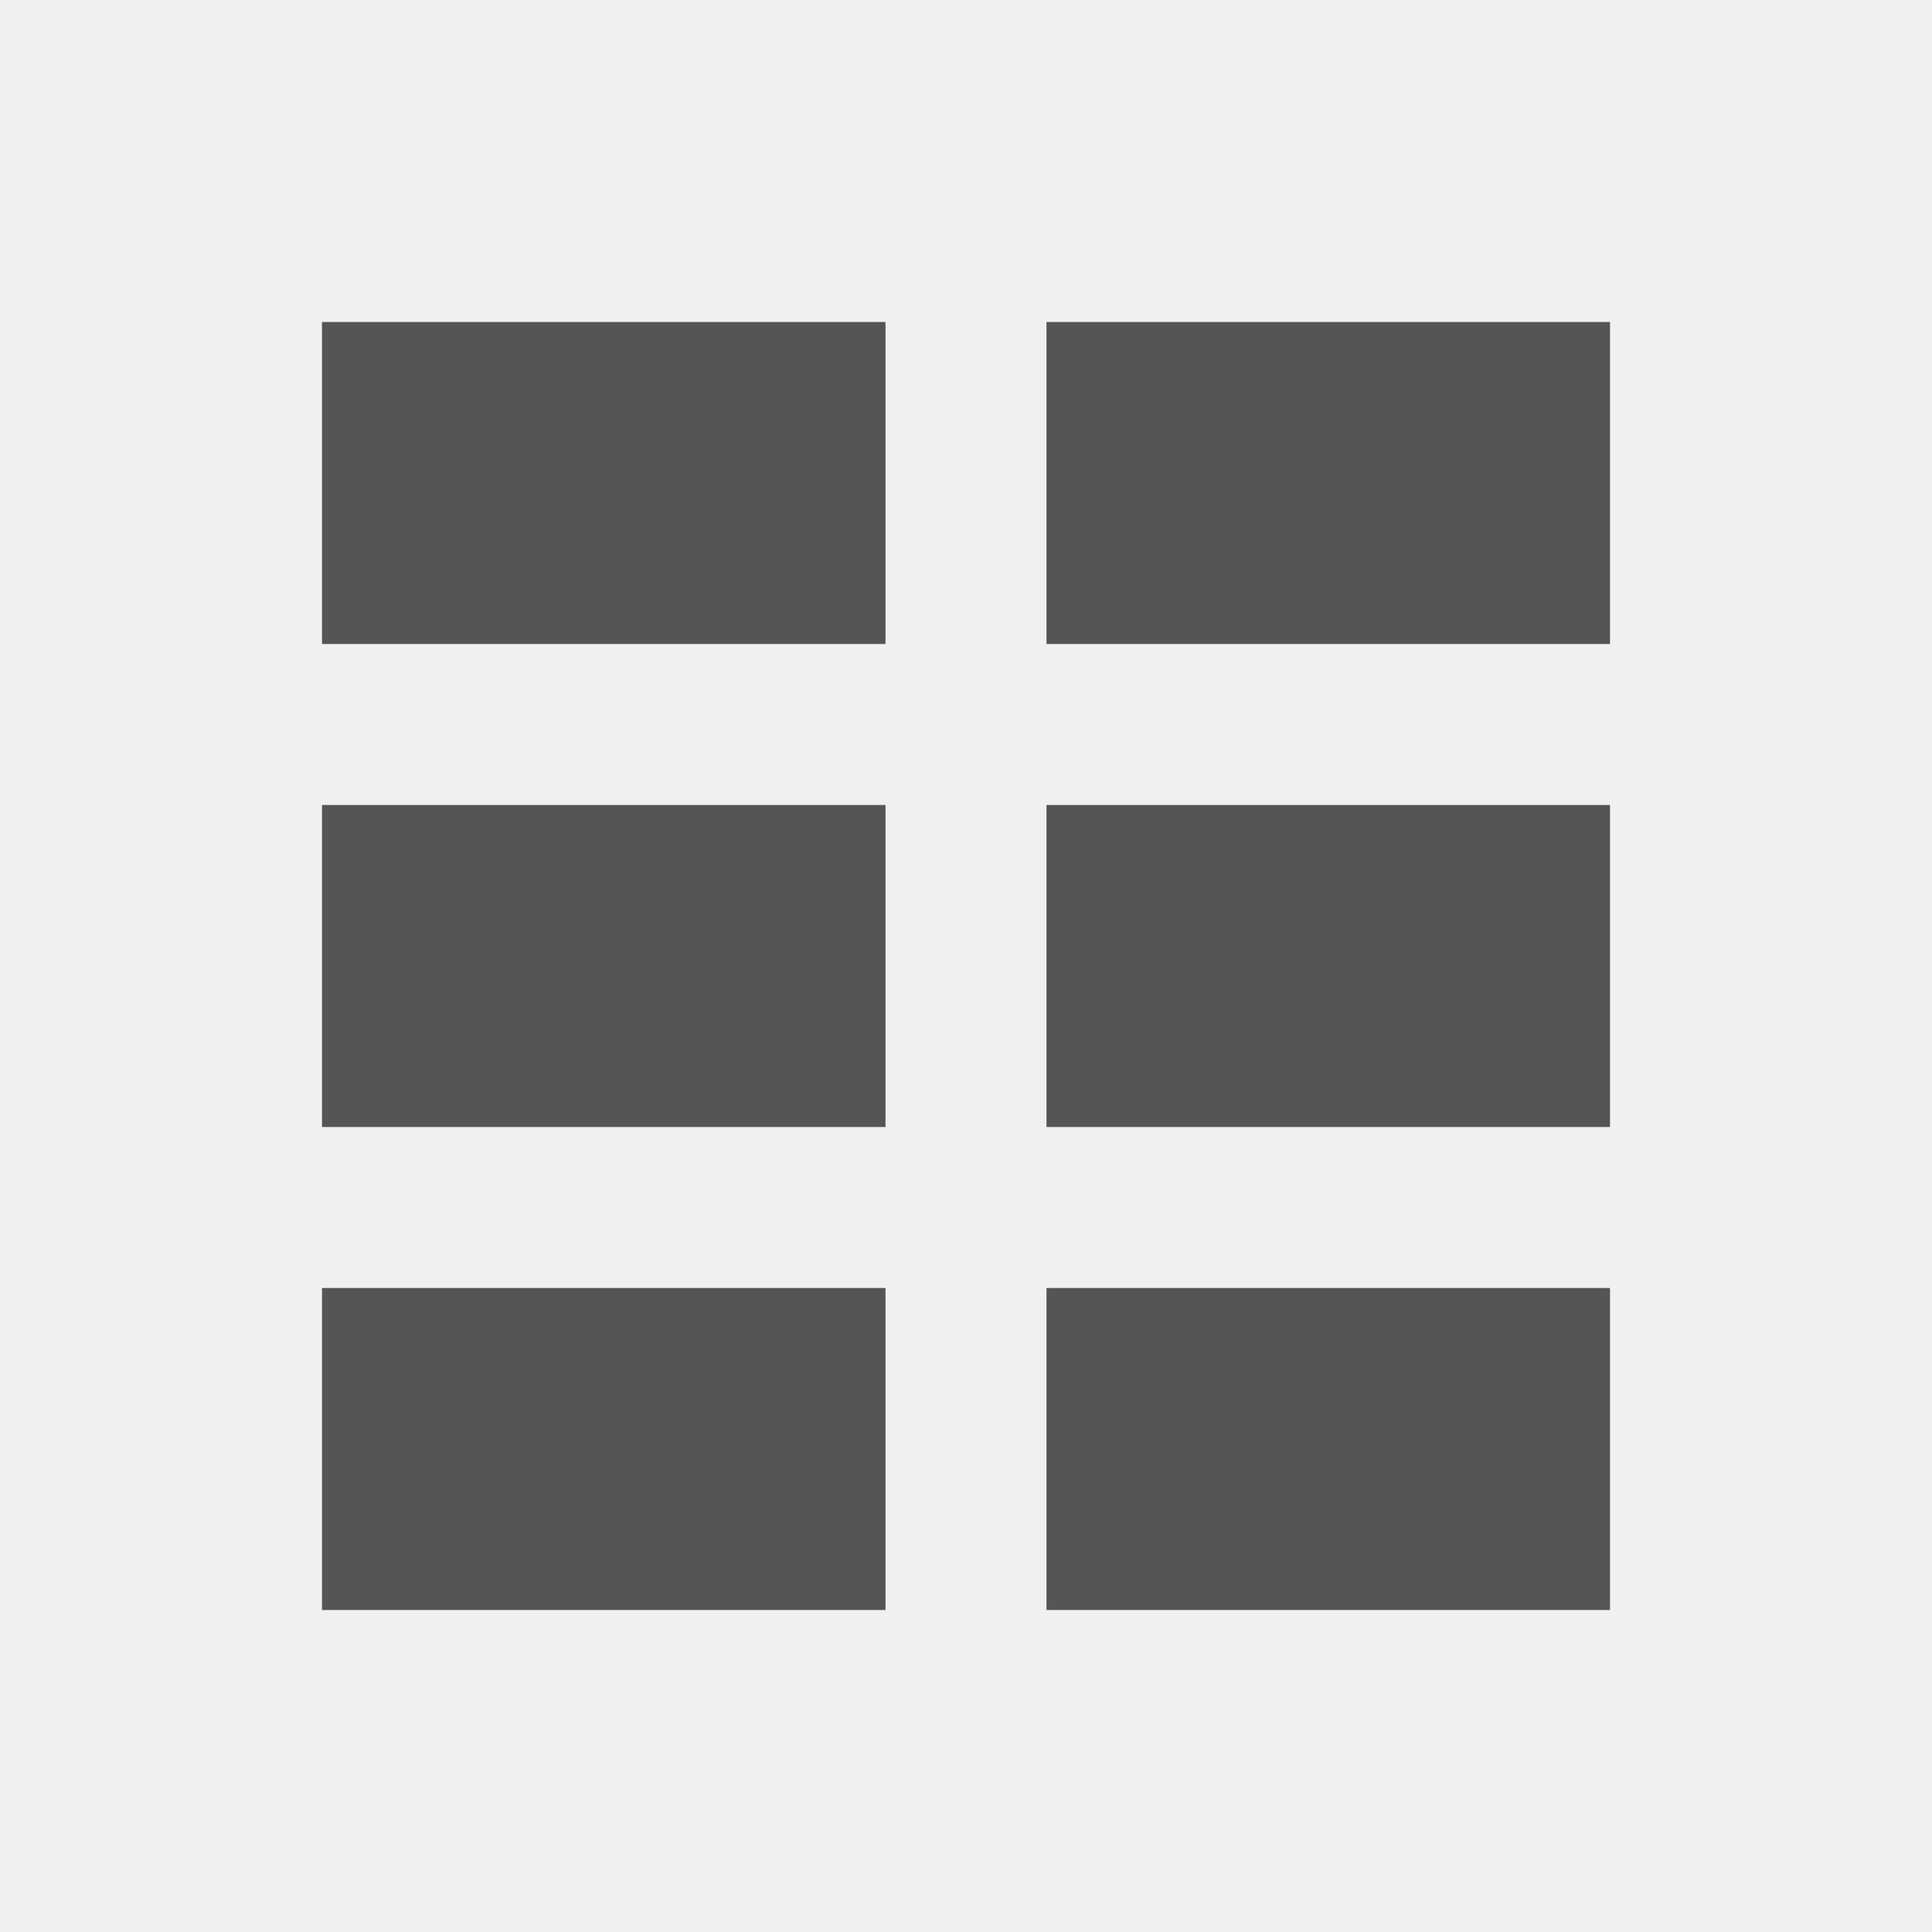
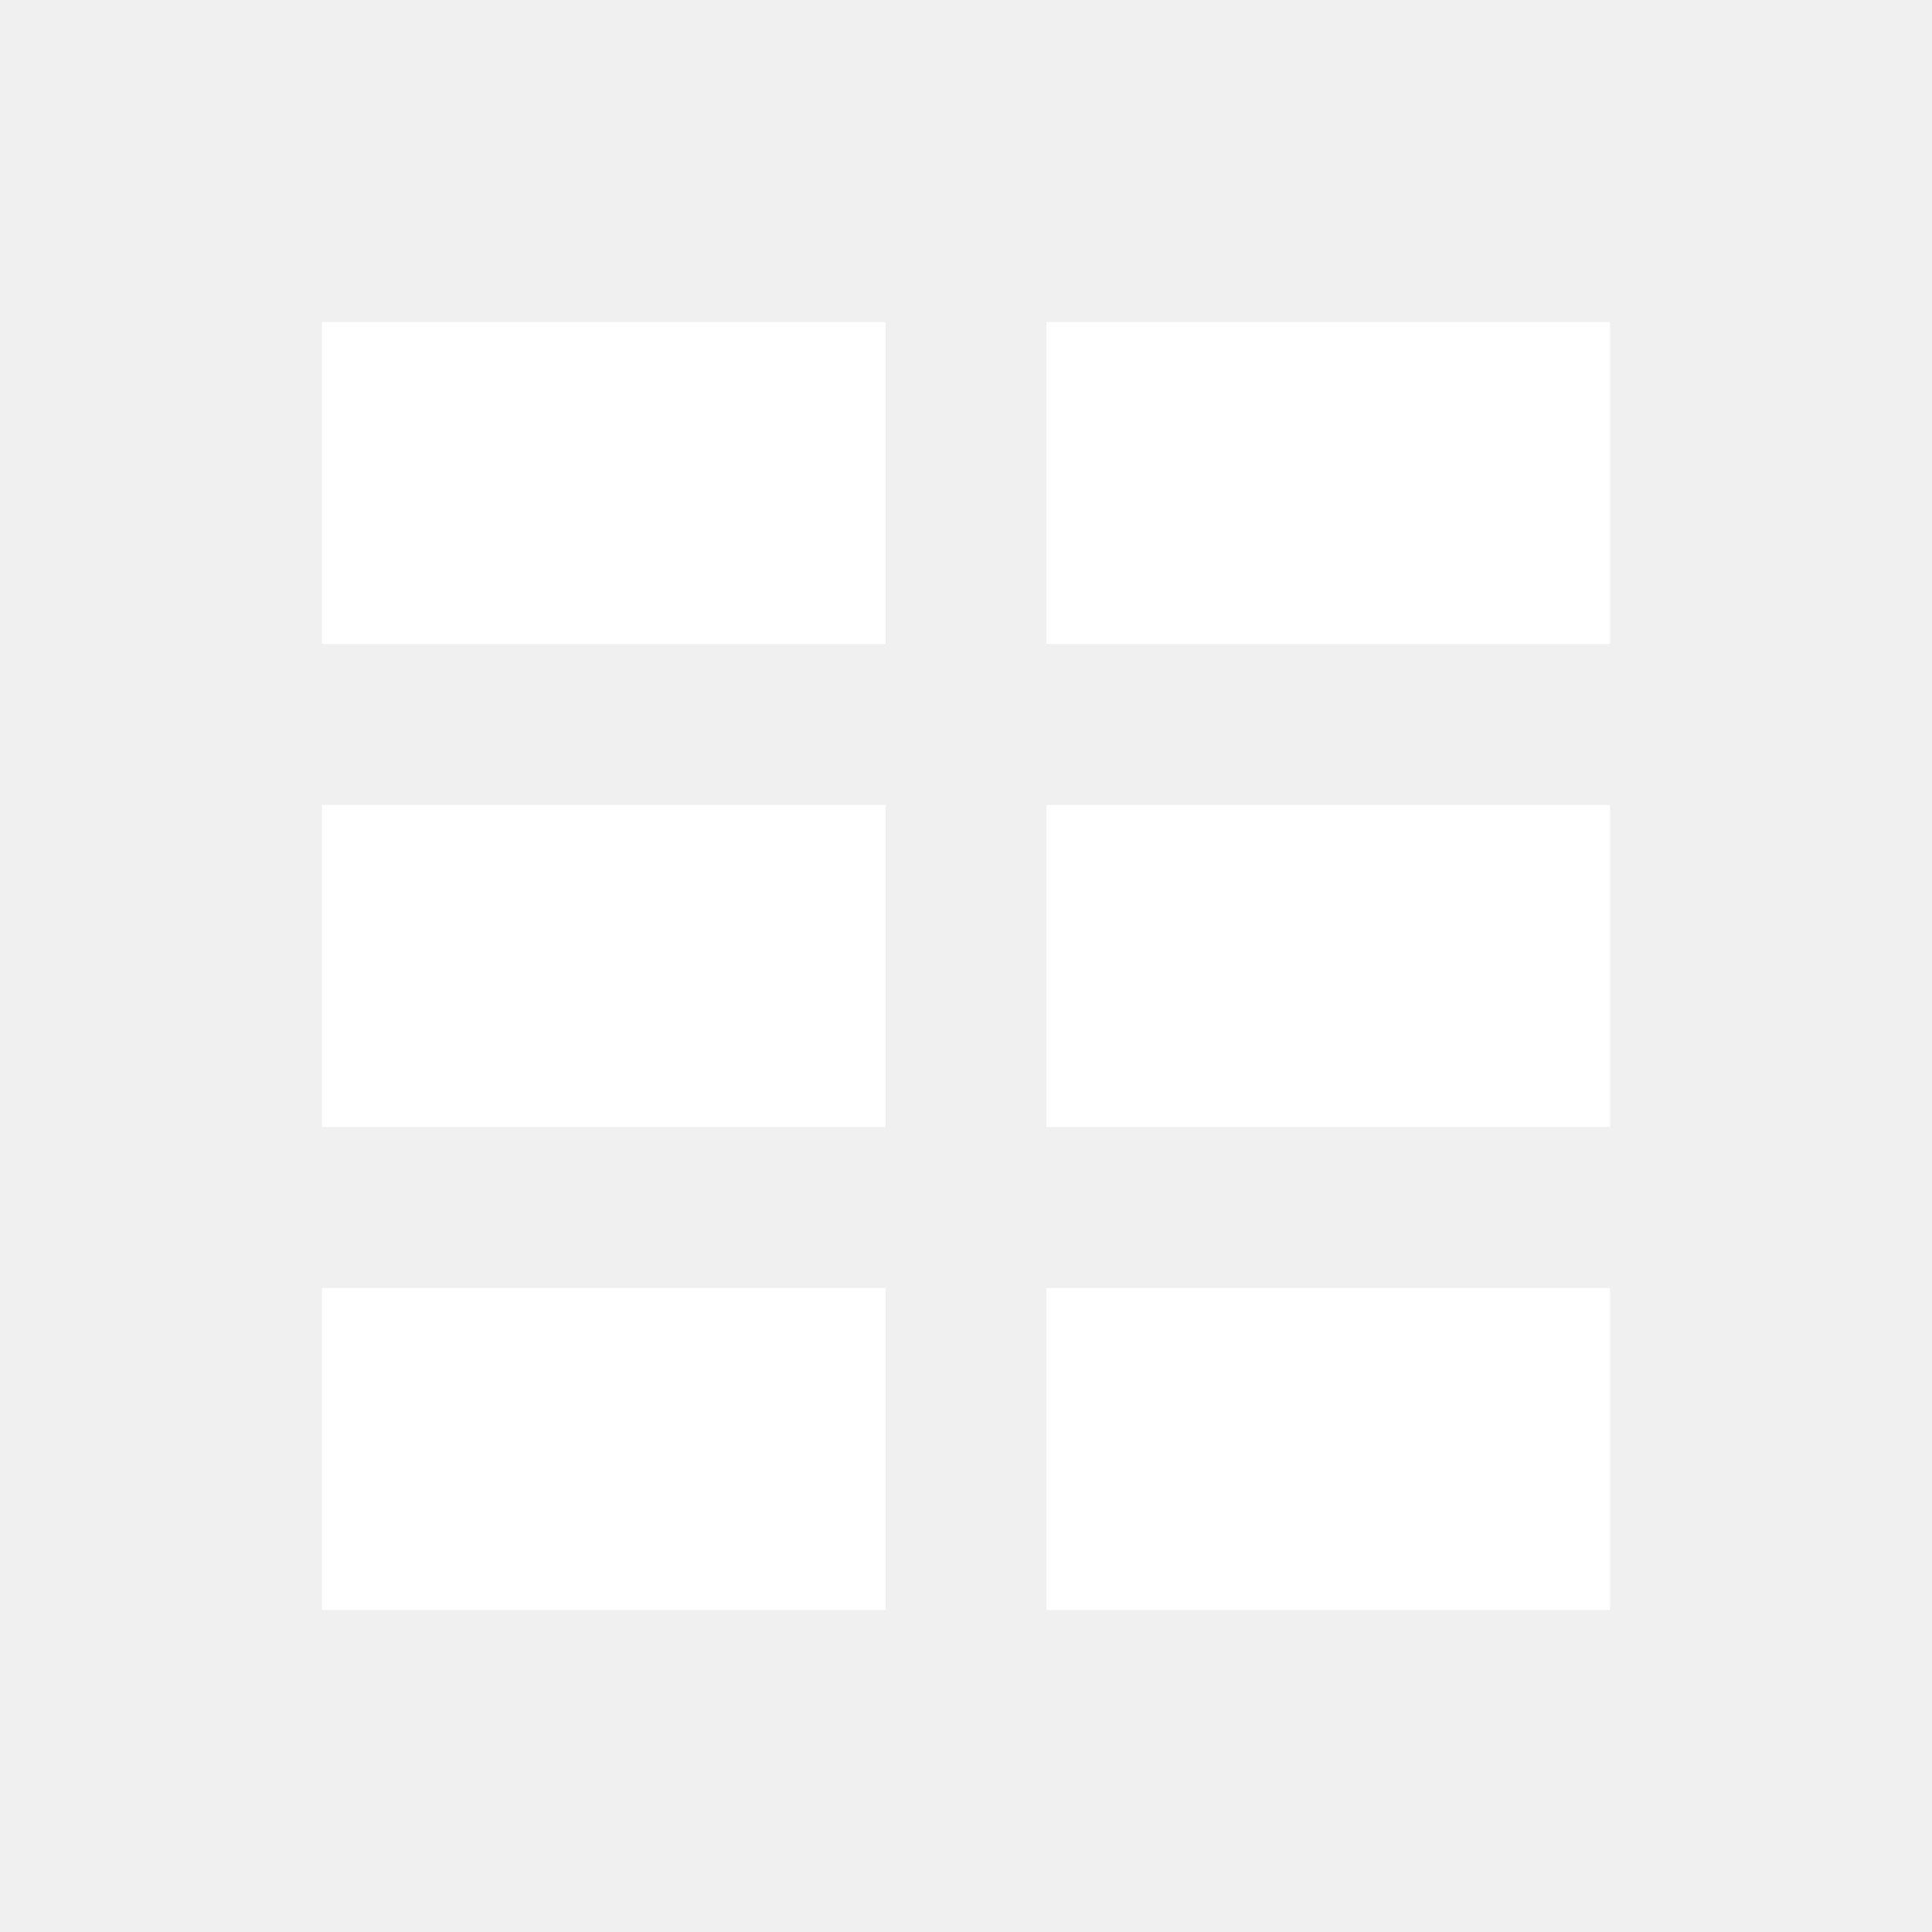
<svg xmlns="http://www.w3.org/2000/svg" version="1.1" width="24" height="24" viewBox="0 0 24 24">
-   <path d="m4 4 0 4 7 0 0-4zm9 0 0 4 7 0 0-4zm-9 6 0 4 7 0 0-4zm9 0 0 4 7 0 0-4zm-9 6 0 4 7 0 0-4zm9 0 0 4 7 0 0-4z" fill="#555" />
+   <path d="m4 4 0 4 7 0 0-4zm9 0 0 4 7 0 0-4zm-9 6 0 4 7 0 0-4zm9 0 0 4 7 0 0-4zm-9 6 0 4 7 0 0-4zm9 0 0 4 7 0 0-4z" fill="#fff" />
</svg>
